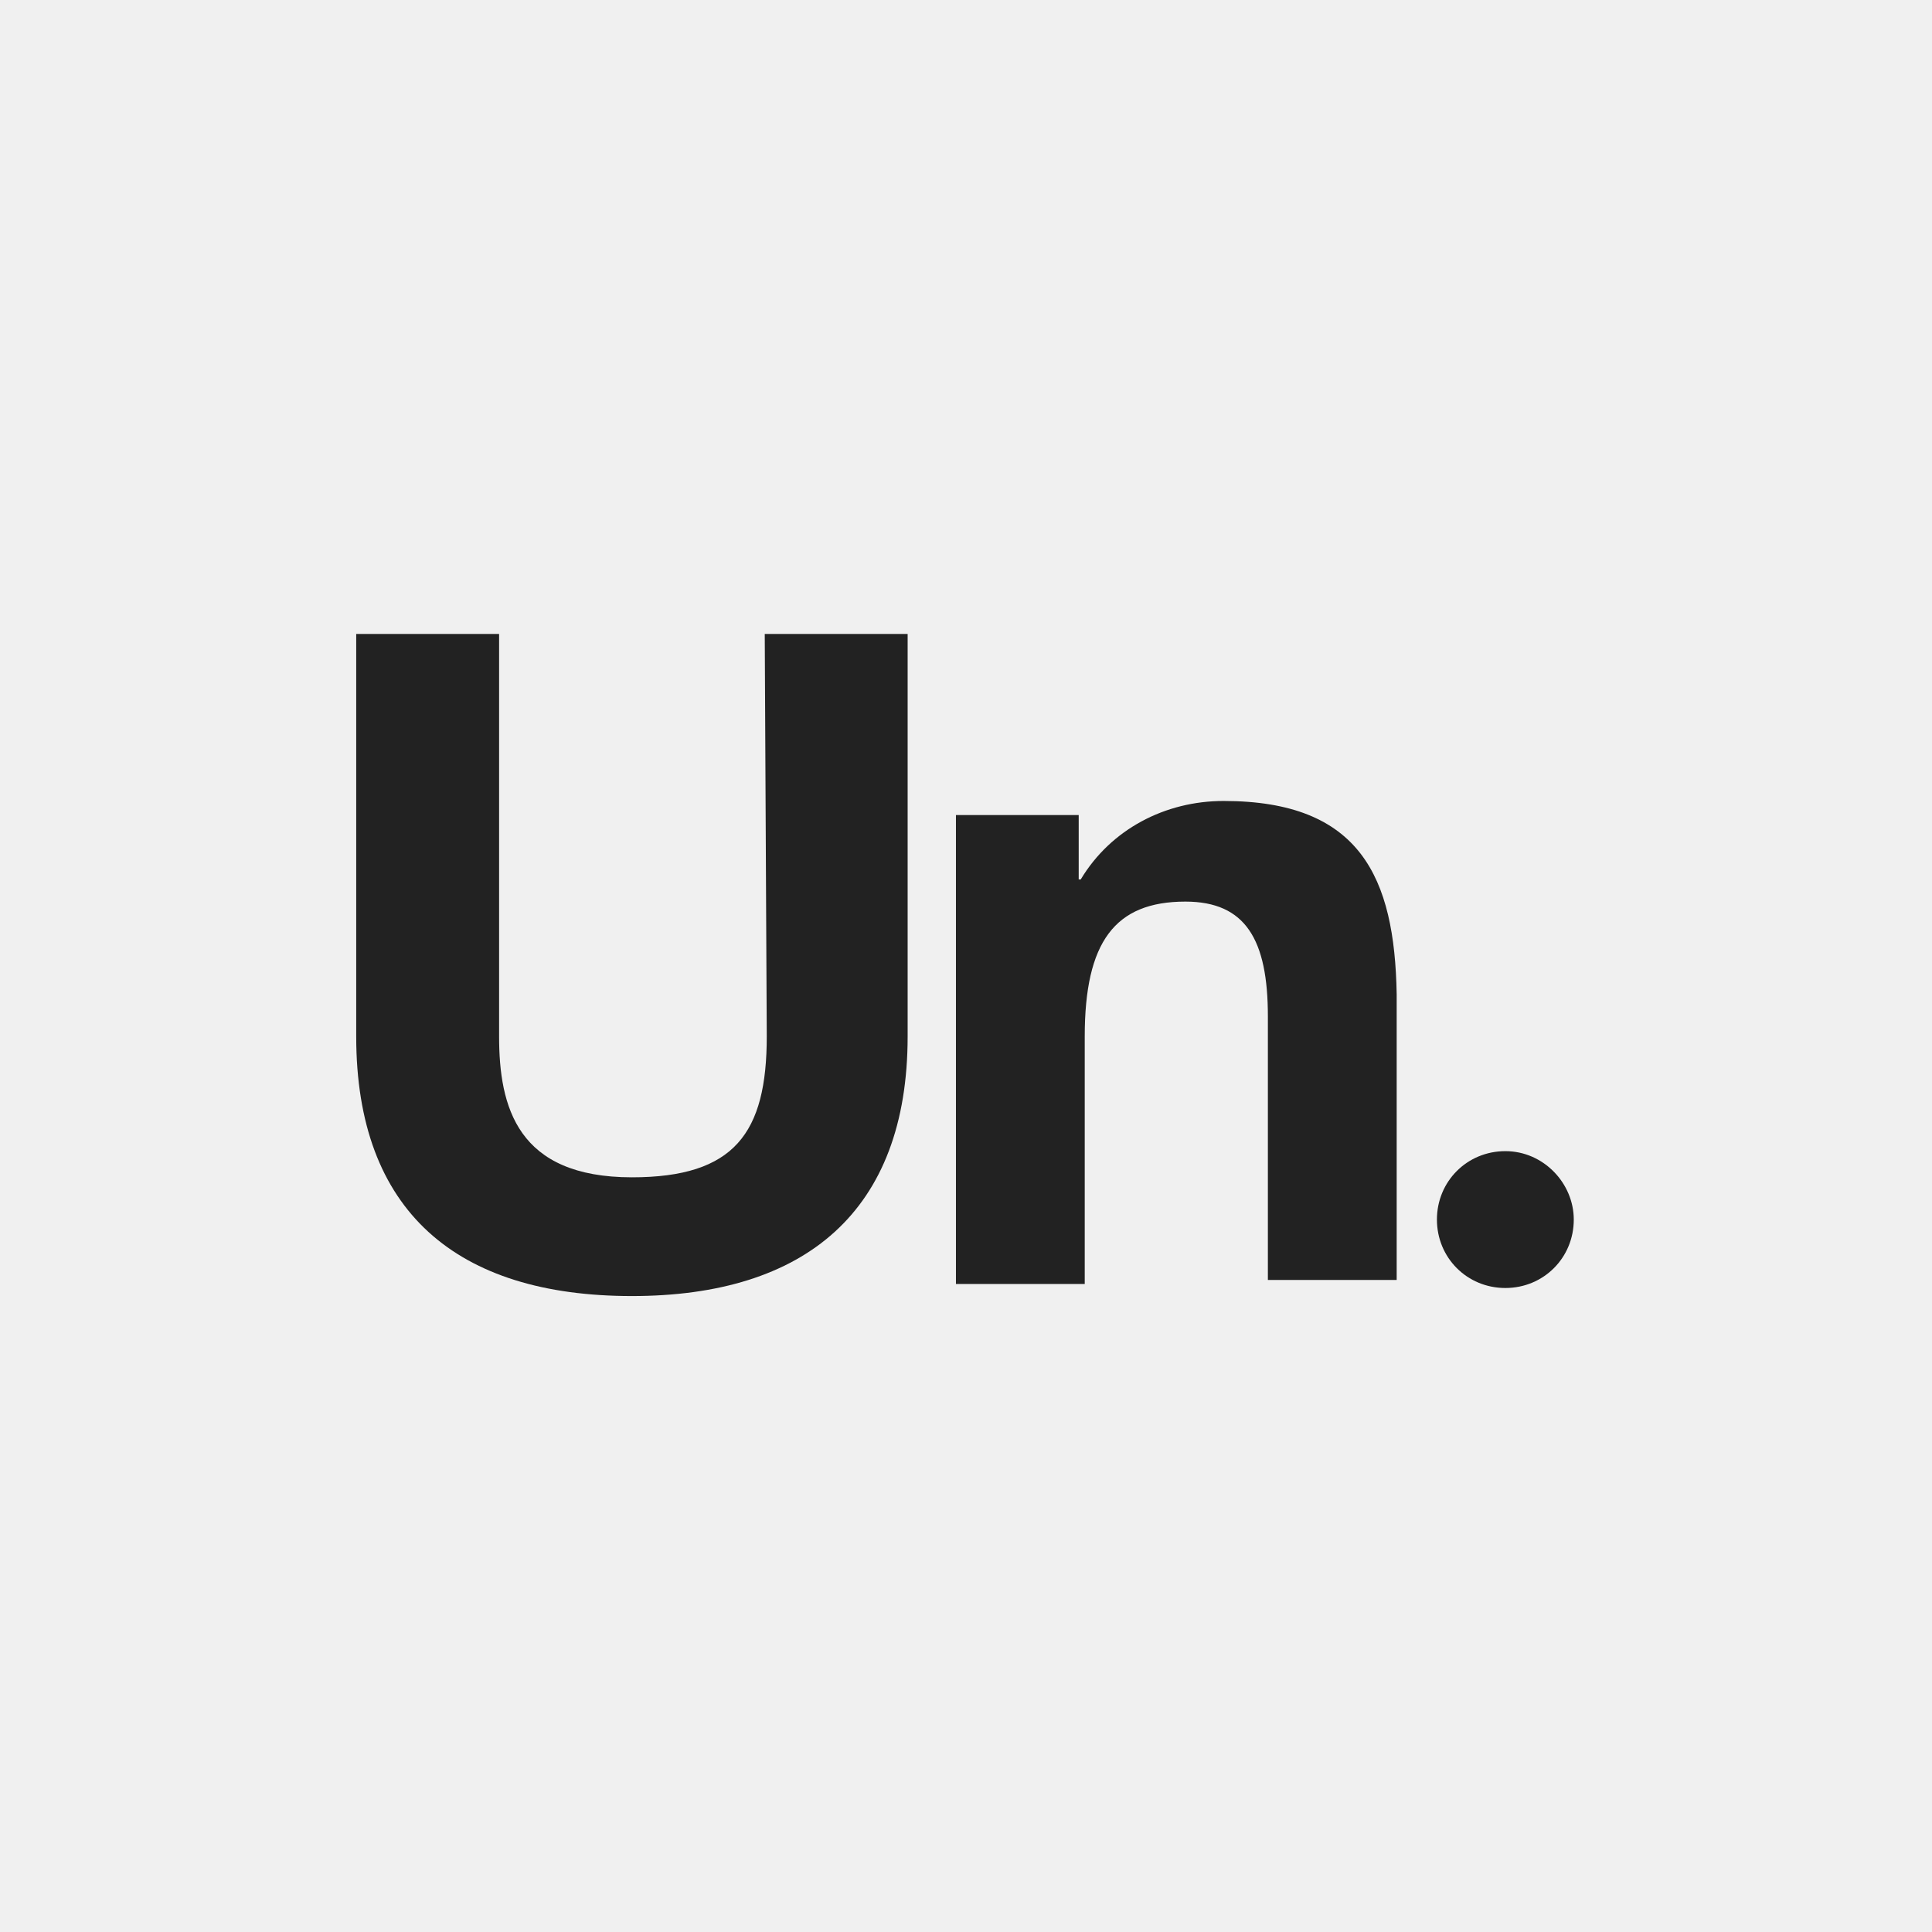
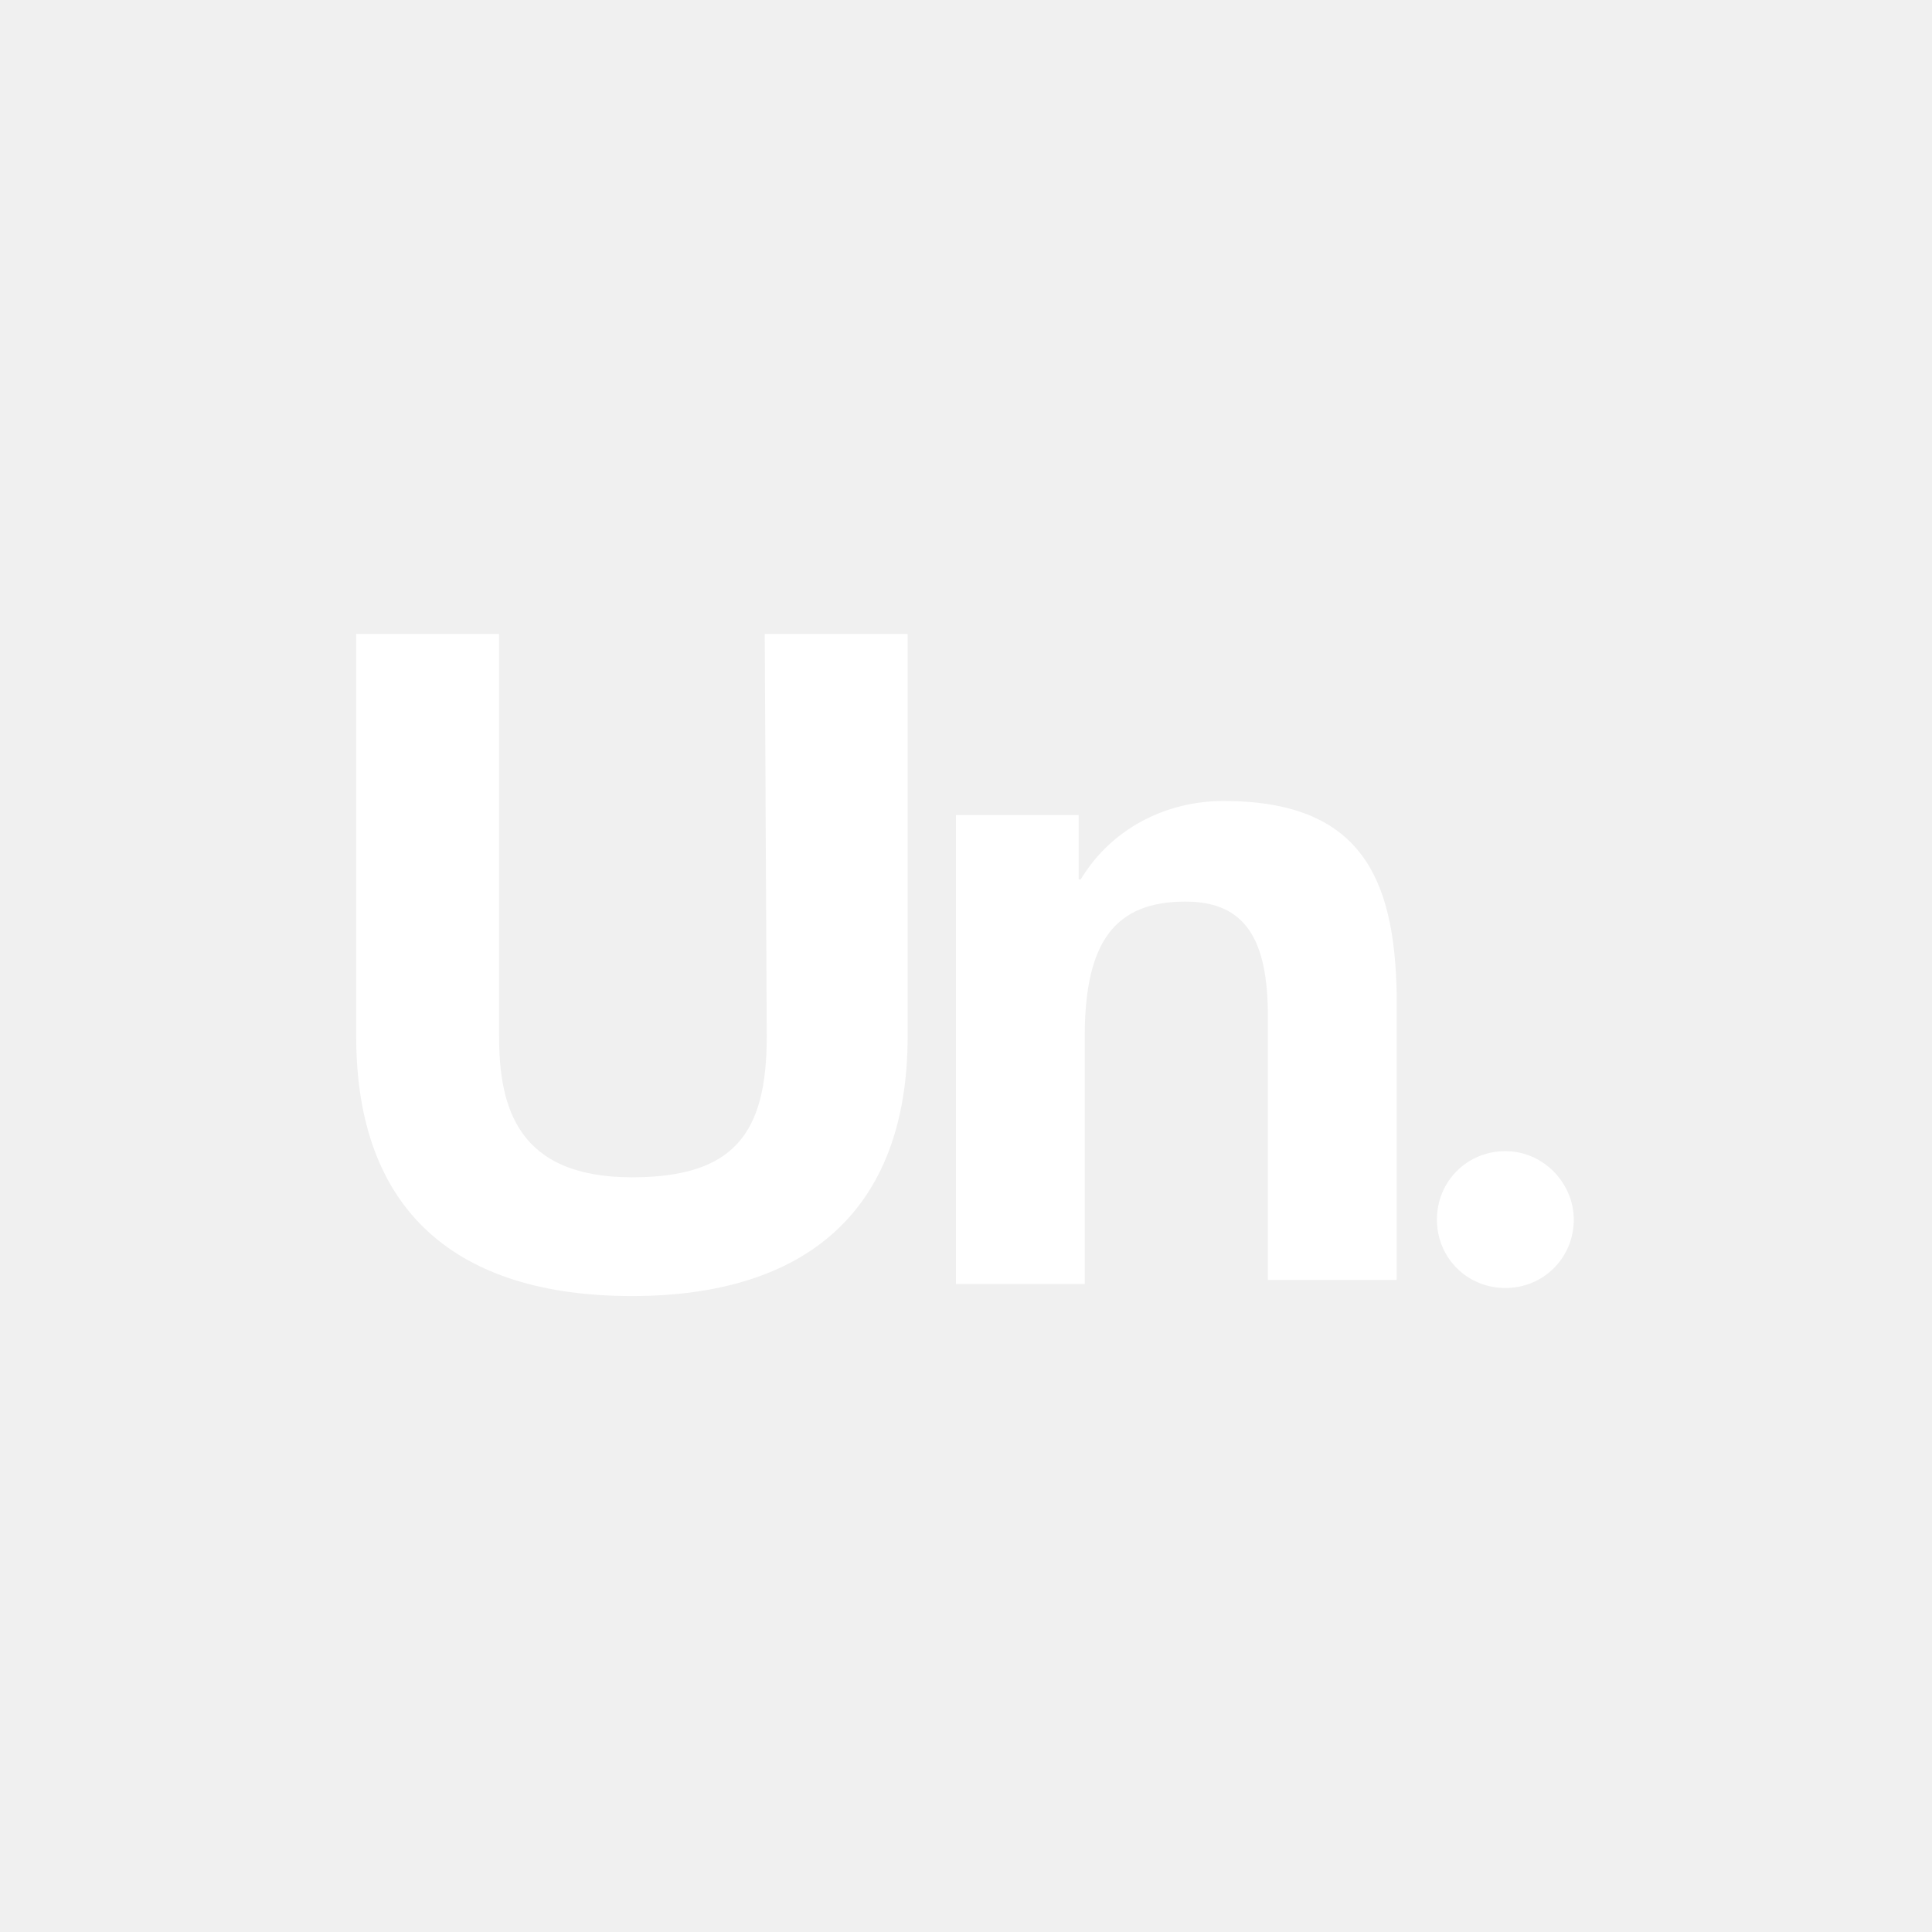
<svg xmlns="http://www.w3.org/2000/svg" version="1.1" id="Layer_1" x="0px" y="0px" viewBox="0 0 96 96" style="enable-background:new 0 0 96 96;" xml:space="preserve">
  <style type="text/css">
- 	.st0{fill:#222222;}
+ 	.st0{fill:#FFFFFF;}
</style>
  <g>
    <path class="st0" d="M38.1,51.5c0,4.8-1.6,7-6.7,7c-5.7,0-6.6-3.5-6.6-7v-20h-7.1v20c0,8.7,5,12.9,13.7,12.9   c8.6,0,13.7-4.2,13.7-12.9v-20H38L38.1,51.5L38.1,51.5z" />
    <path class="st0" d="M60.8,39.8c-2.9,0-5.6,1.4-7.1,3.9h-0.1v-3.2h-6.1v23.3h6.4V51.5c0-4.7,1.5-6.7,5-6.7c3,0,4.1,1.9,4.1,5.7   v13.1h6.4V49.4C69.3,43.6,67.6,39.8,60.8,39.8z" />
    <path class="st0" d="M74.8,57.2c-1.9,0-3.4,1.5-3.4,3.4s1.5,3.4,3.4,3.4s3.4-1.5,3.4-3.4C78.2,58.8,76.7,57.2,74.8,57.2z" />
  </g>
</svg>
